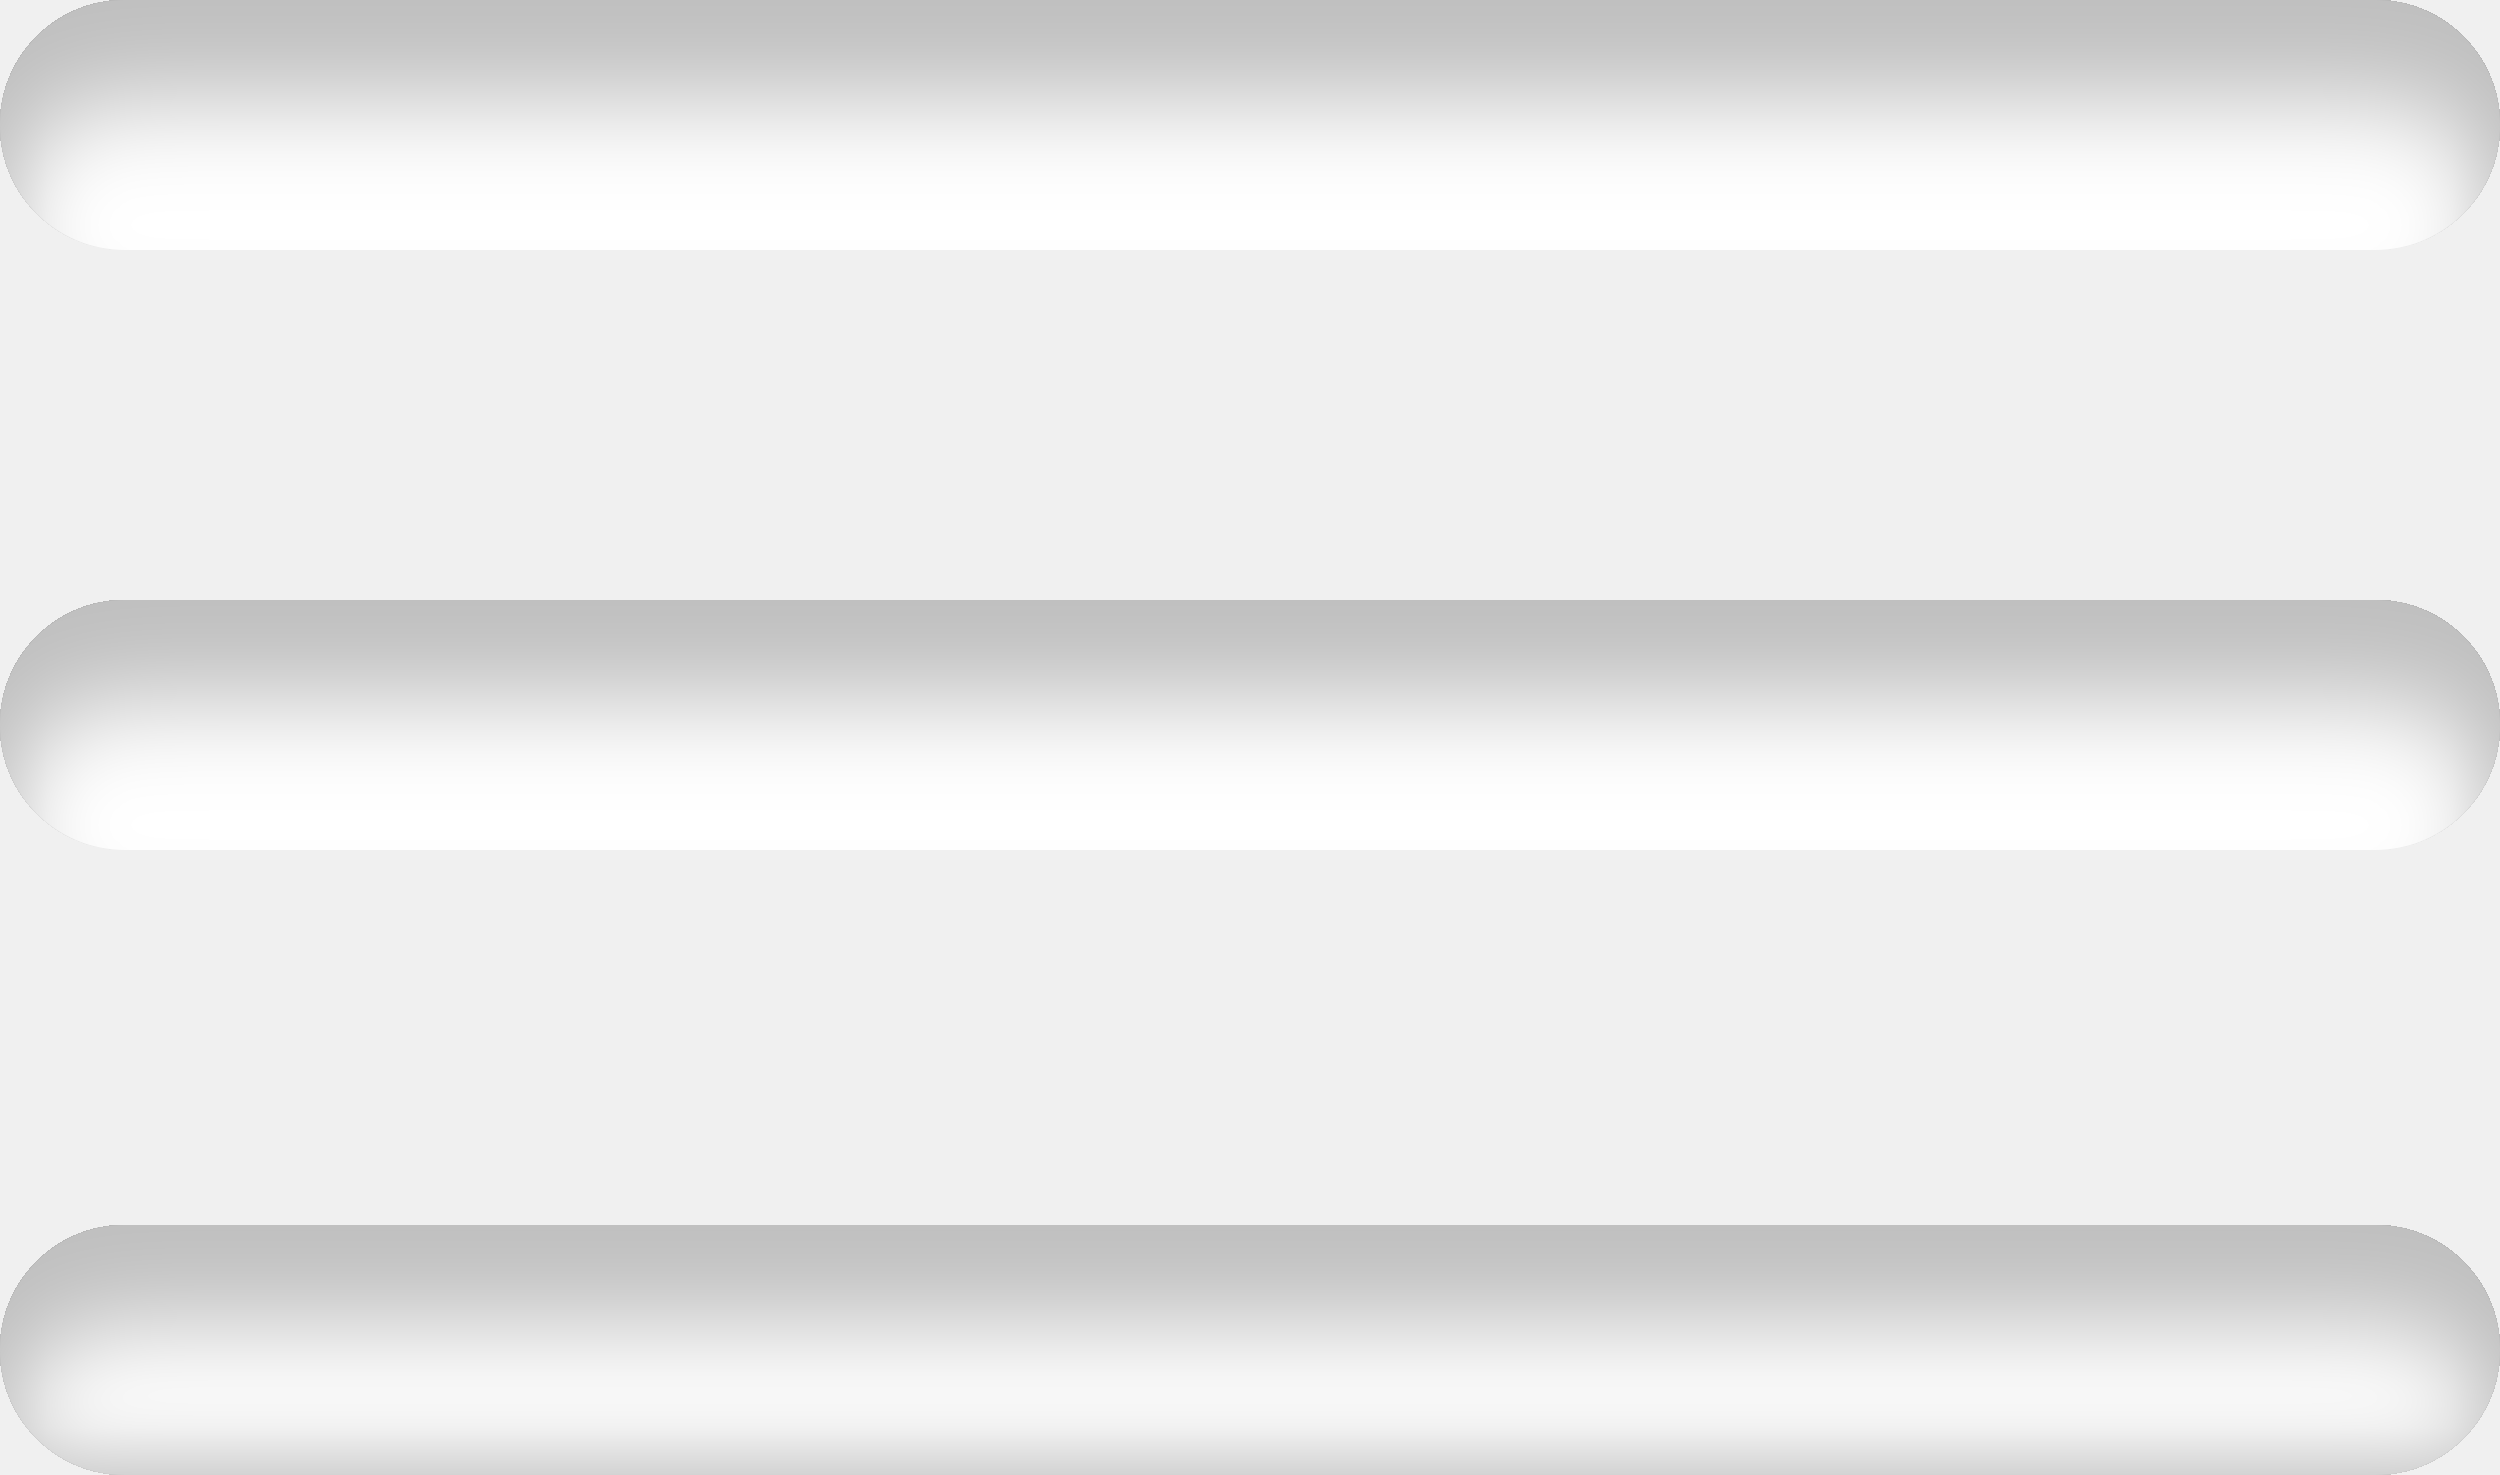
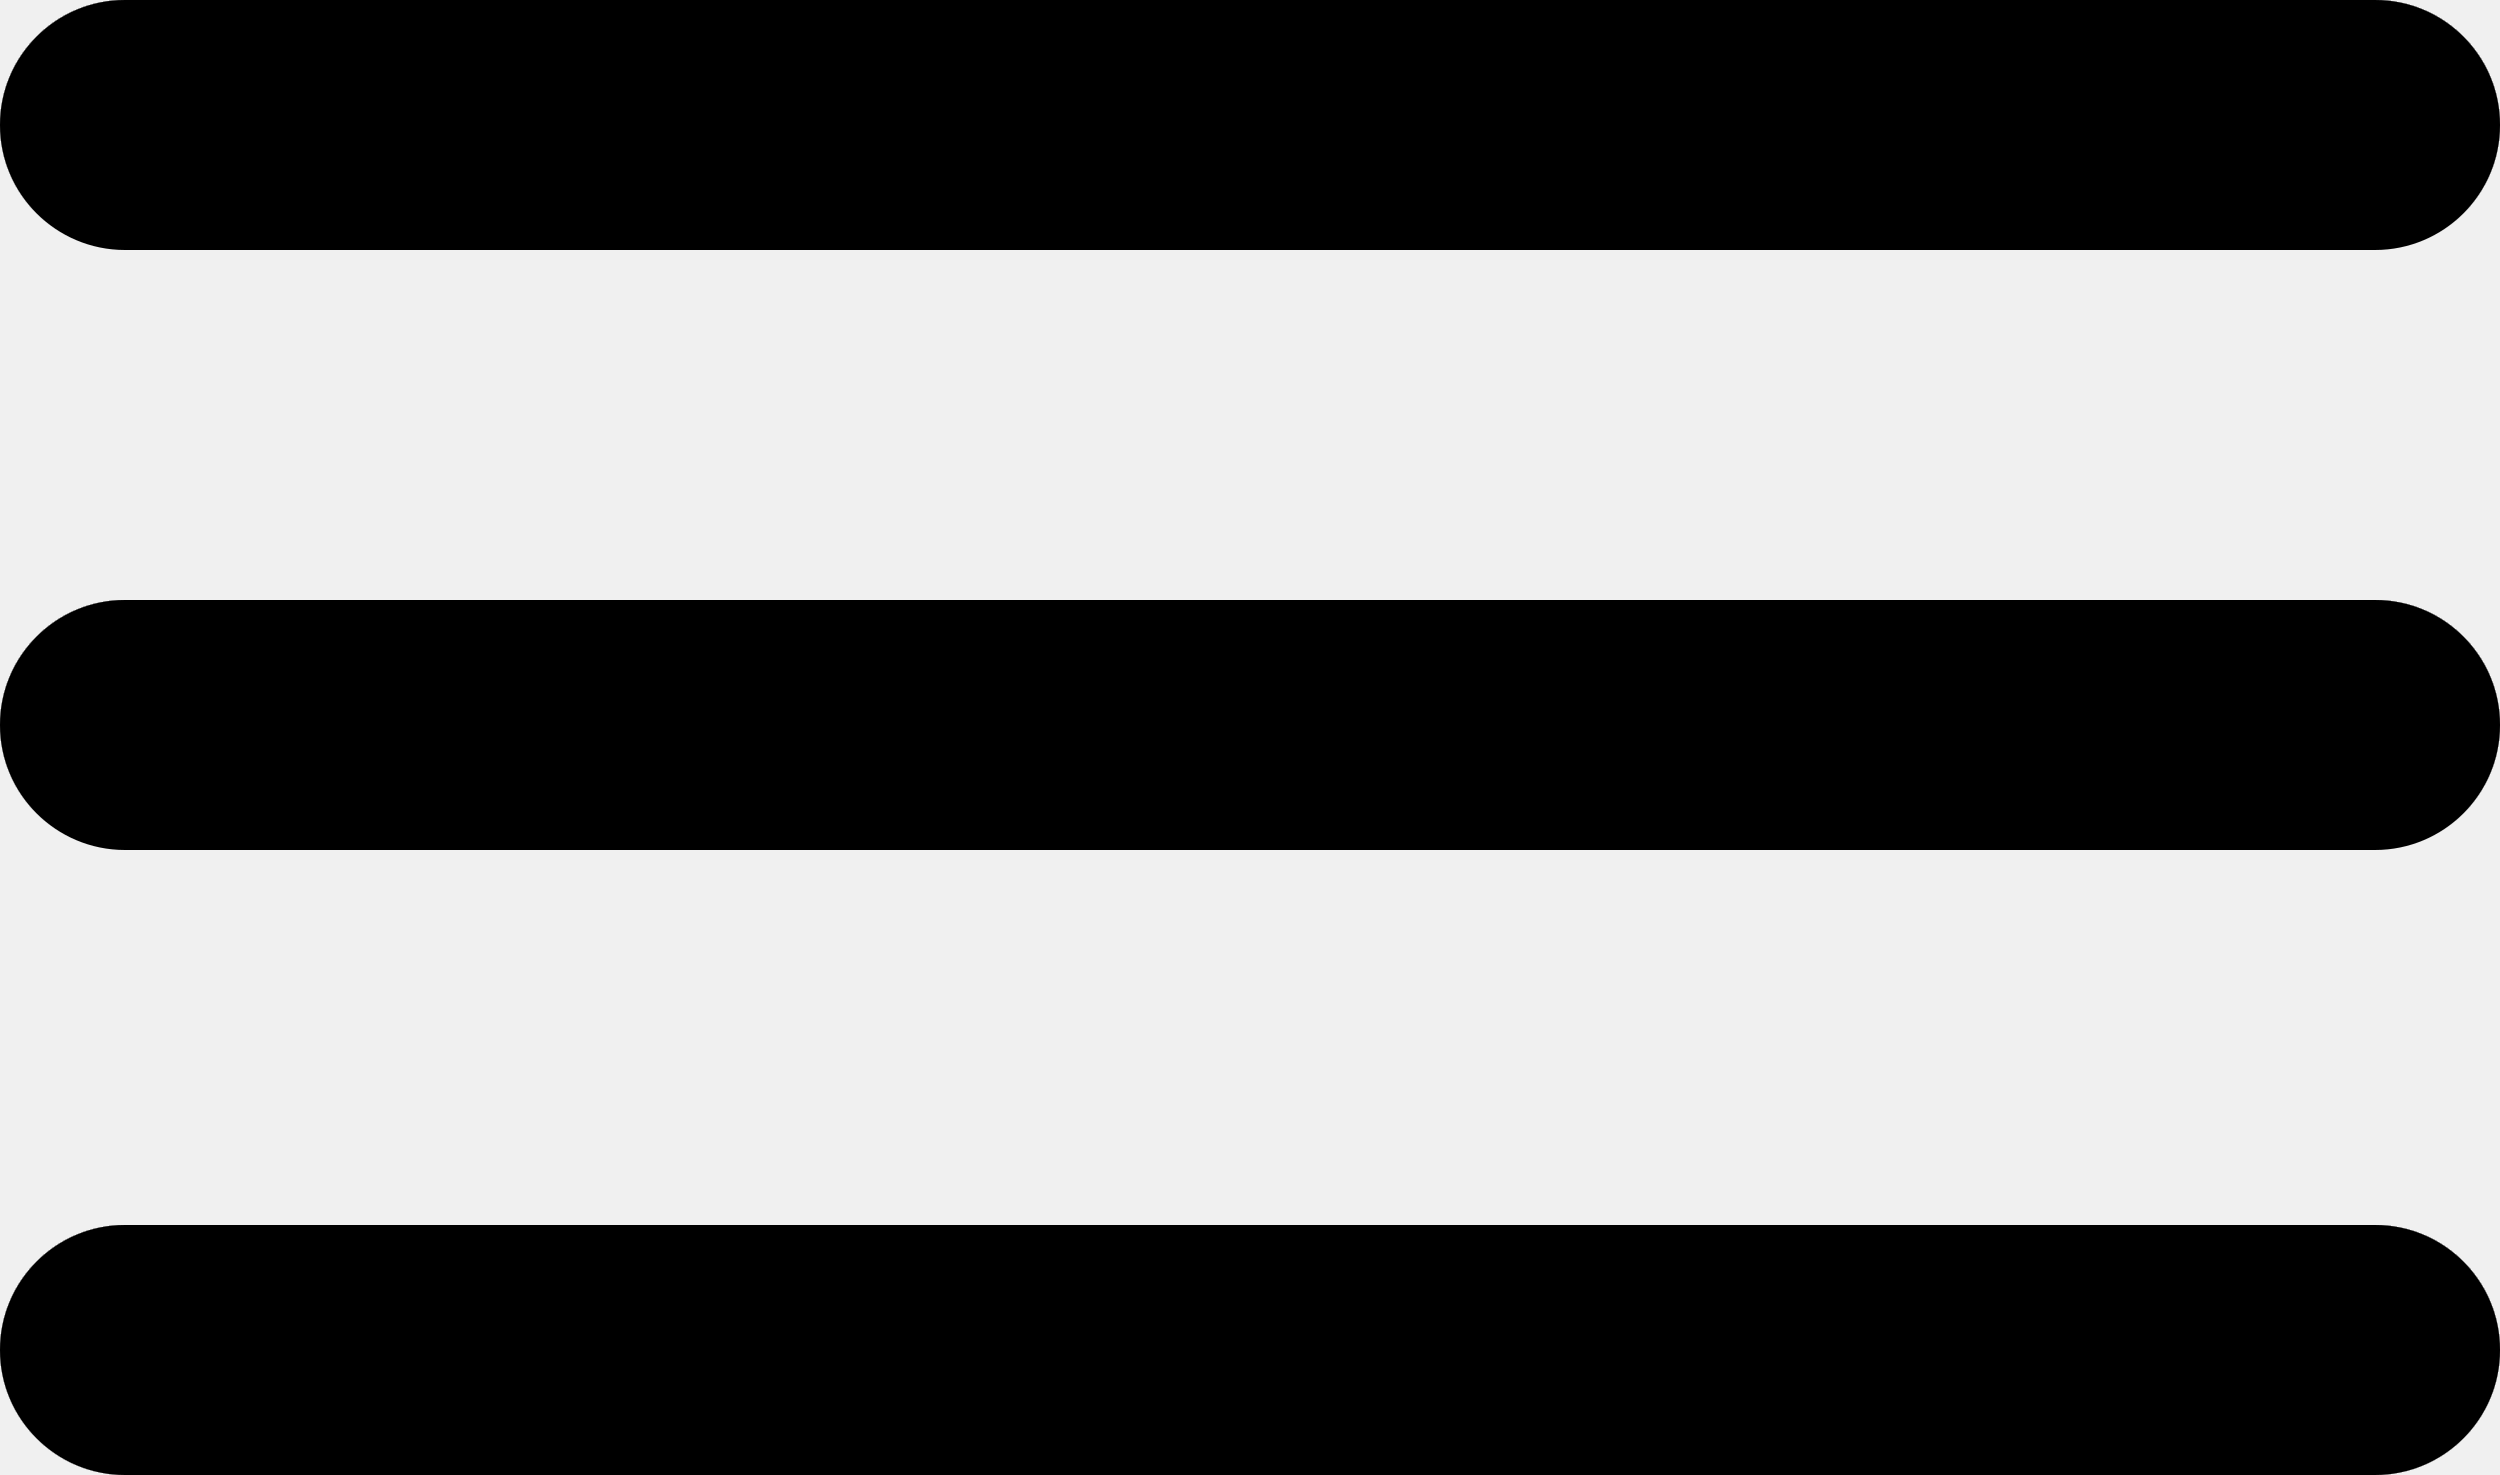
<svg xmlns="http://www.w3.org/2000/svg" width="100" height="59" viewBox="0 0 100 59" fill="none">
  <g id="Selection tab" filter="url(#filter0_i_6_51)">
-     <path id="Rectangle 5" d="M0 5C0 2.239 2.239 0 5 0H95C97.761 0 100 2.239 100 5C100 7.761 97.761 10 95 10H5C2.239 10 0 7.761 0 5Z" fill="white" />
-     <path id="Rectangle 6" d="M0 29C0 26.239 2.239 24 5 24H95C97.761 24 100 26.239 100 29C100 31.761 97.761 34 95 34H5C2.239 34 0 31.761 0 29Z" fill="white" />
-     <path id="Rectangle 7" d="M0 54C0 51.239 2.239 49 5 49H95C97.761 49 100 51.239 100 54C100 56.761 97.761 59 95 59H5C2.239 59 0 56.761 0 54Z" fill="white" />
+     <path id="Rectangle 5" d="M0 5C0 2.239 2.239 0 5 0H95C97.761 0 100 2.239 100 5C100 7.761 97.761 10 95 10H5C2.239 10 0 7.761 0 5Z" fill="black" />
+     <path id="Rectangle 6" d="M0 29C0 26.239 2.239 24 5 24H95C97.761 24 100 26.239 100 29C100 31.761 97.761 34 95 34H5C2.239 34 0 31.761 0 29Z" fill="black" />
+     <path id="Rectangle 7" d="M0 54C0 51.239 2.239 49 5 49H95C97.761 49 100 51.239 100 54C100 56.761 97.761 59 95 59H5C2.239 59 0 56.761 0 54Z" fill="black" />
  </g>
  <defs>
    <filter id="filter0_i_6_51" x="0" y="0" width="100" height="63" filterUnits="userSpaceOnUse" color-interpolation-filters="sRGB">
      <feFlood flood-opacity="0" result="BackgroundImageFix" />
      <feBlend mode="normal" in="SourceGraphic" in2="BackgroundImageFix" result="shape" />
      <feColorMatrix in="SourceAlpha" type="matrix" values="0 0 0 0 0 0 0 0 0 0 0 0 0 0 0 0 0 0 127 0" result="hardAlpha" />
      <feOffset dy="4" />
      <feGaussianBlur stdDeviation="2" />
      <feComposite in2="hardAlpha" operator="arithmetic" k2="-1" k3="1" />
      <feColorMatrix type="matrix" values="0 0 0 0 0 0 0 0 0 0 0 0 0 0 0 0 0 0 0.25 0" />
      <feBlend mode="normal" in2="shape" result="effect1_innerShadow_6_51" />
    </filter>
  </defs>
</svg>
